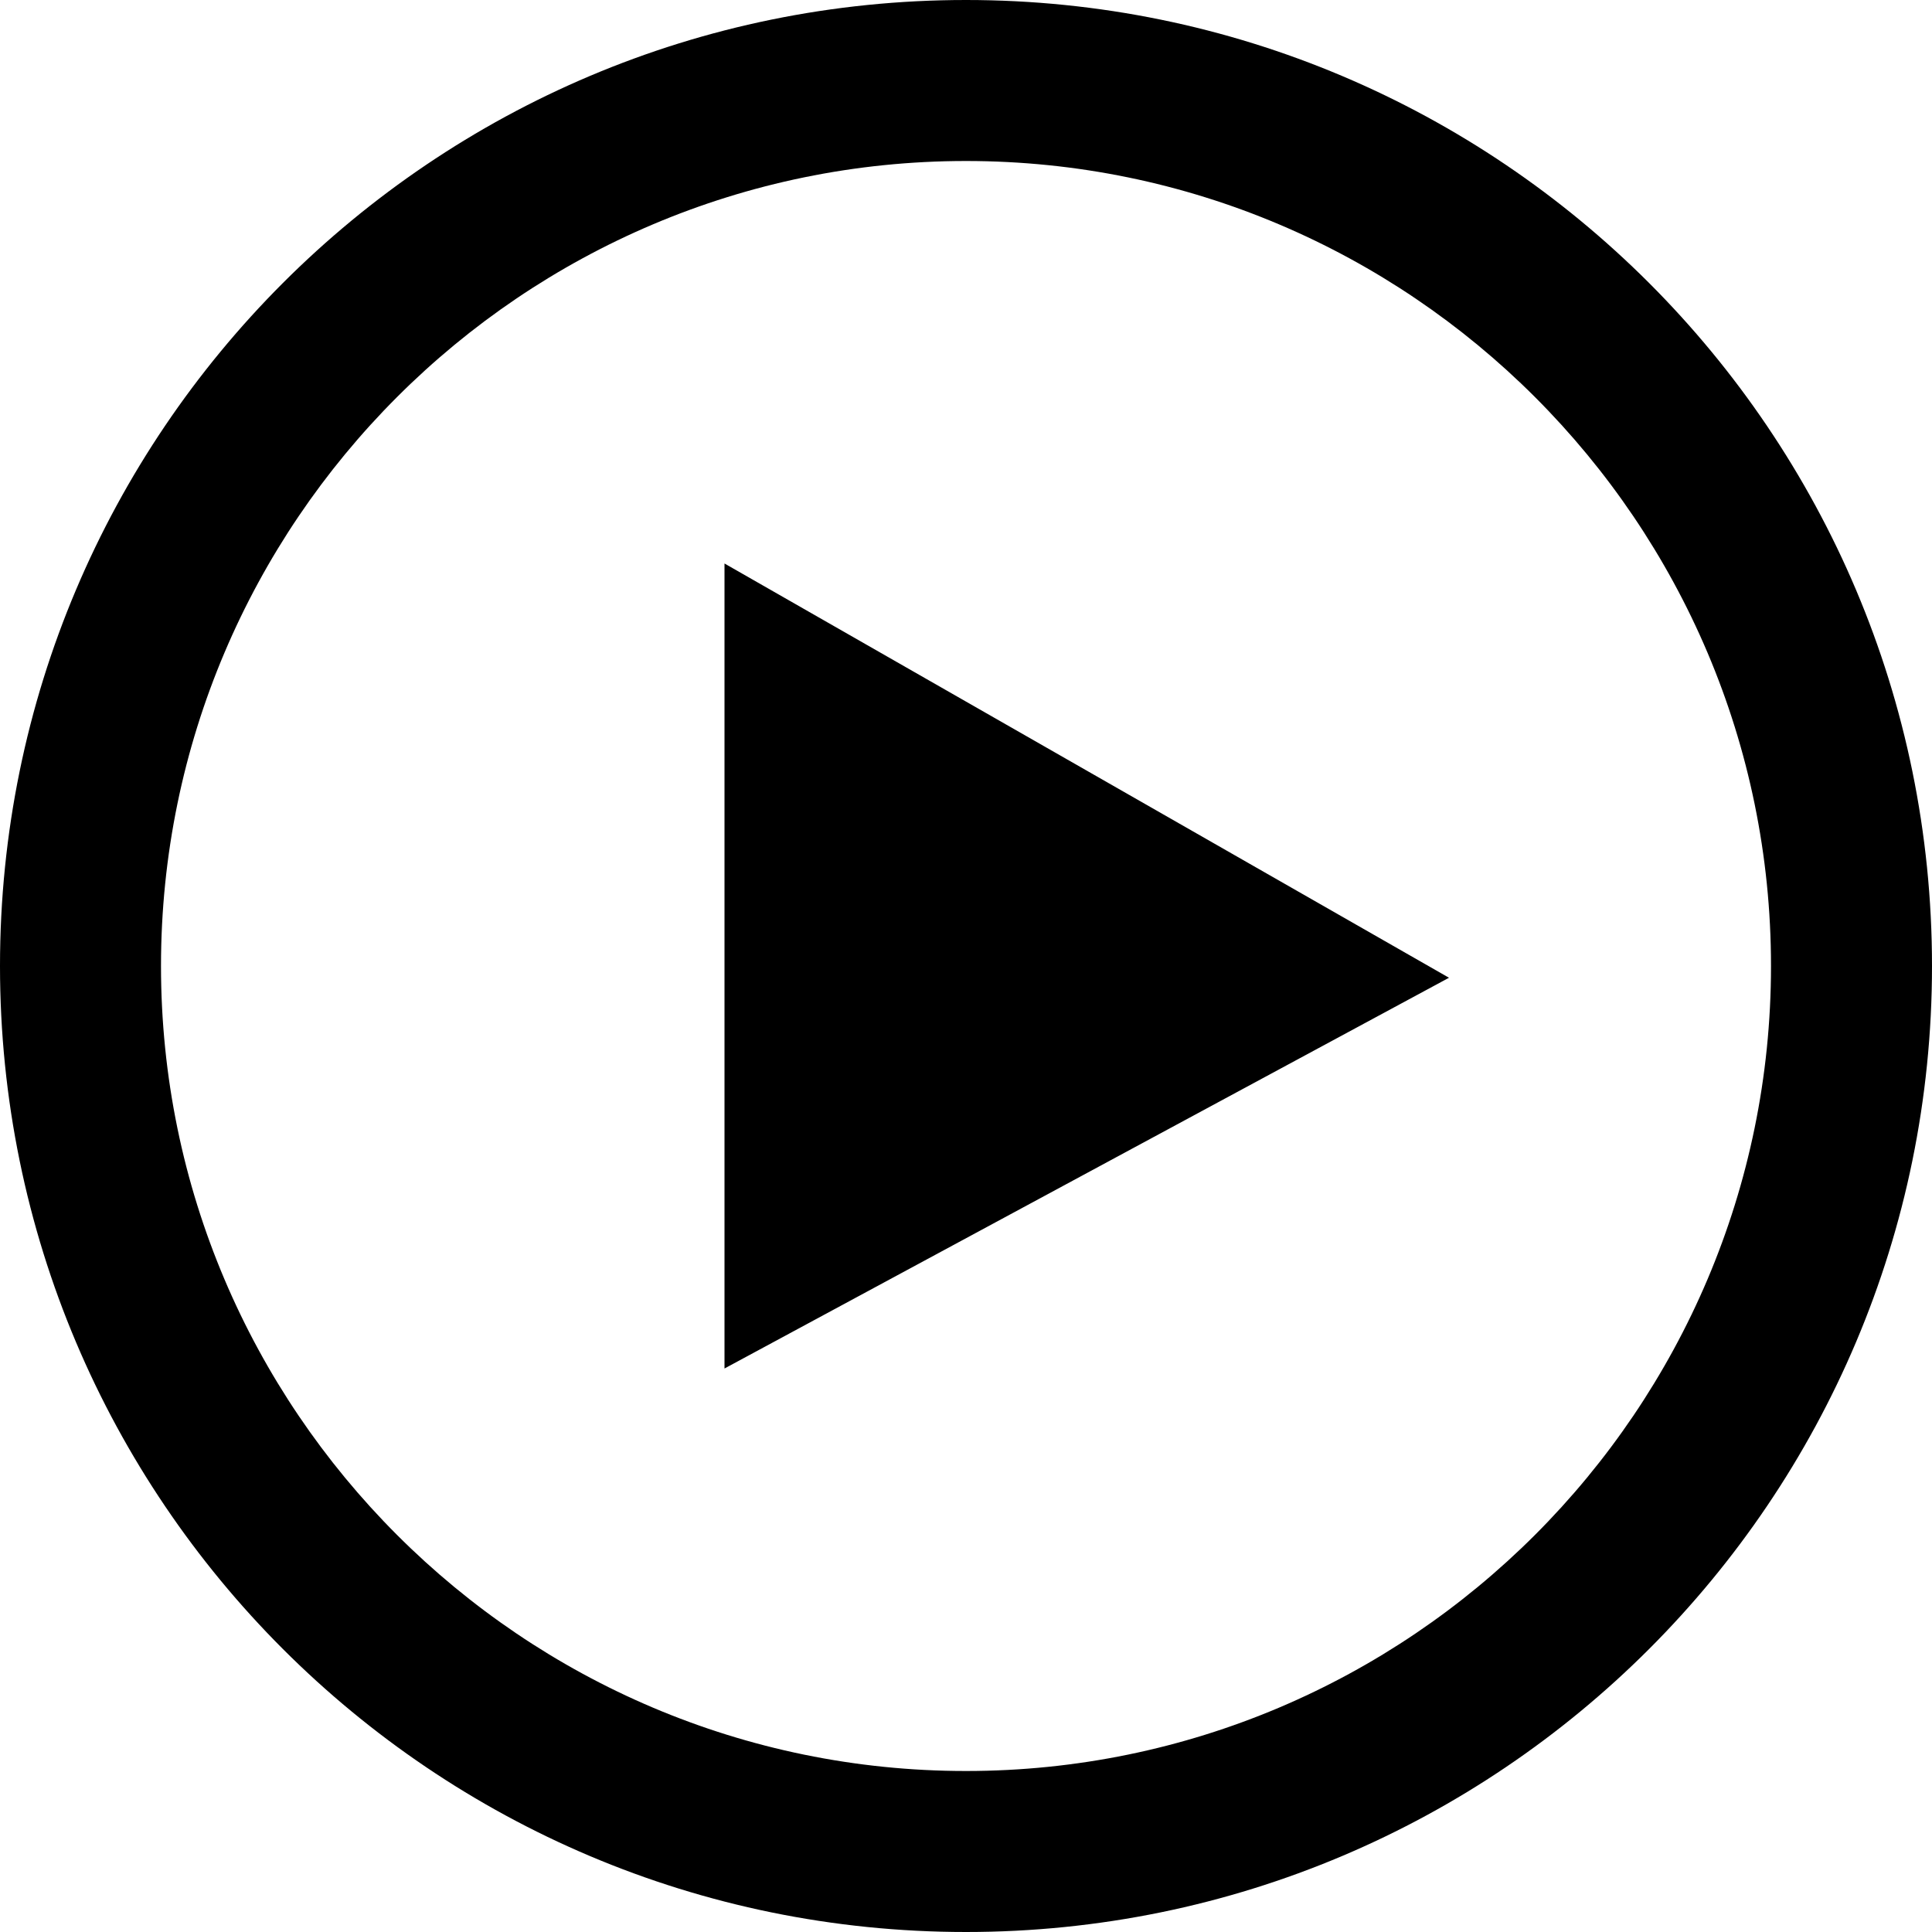
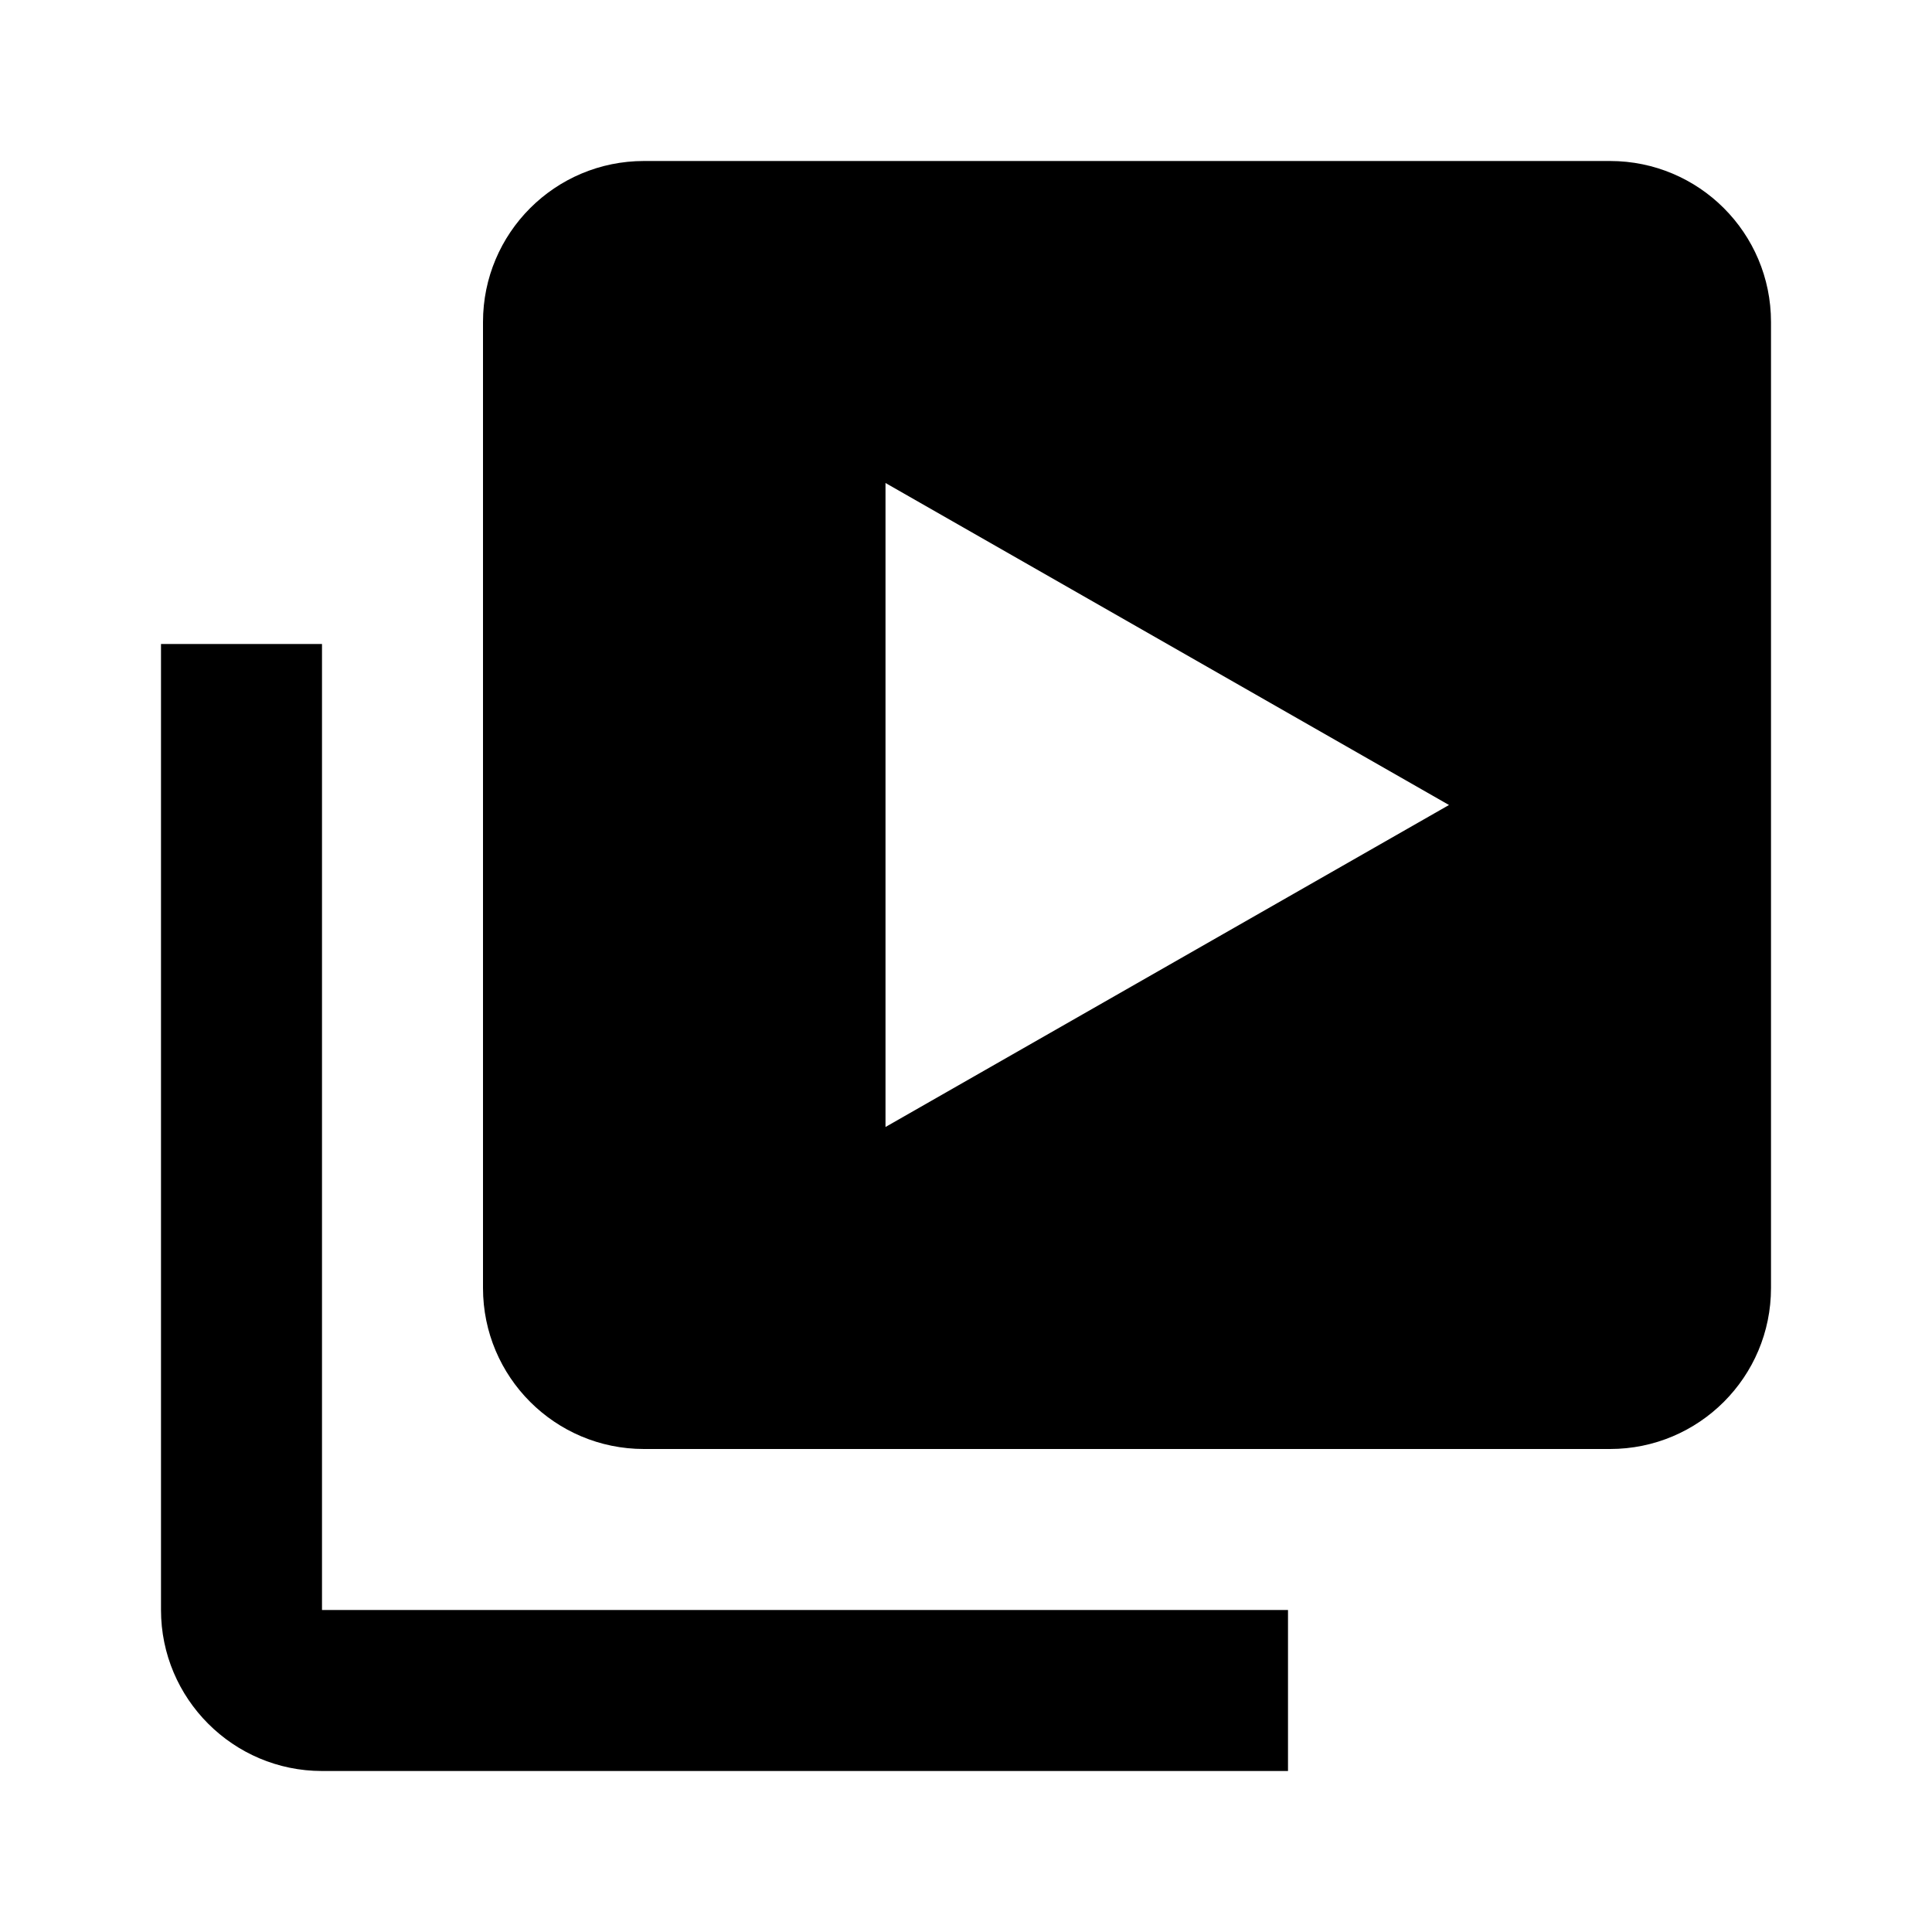
- <svg xmlns="http://www.w3.org/2000/svg" width="24" height="24" viewBox="0 0 24 24">
-   <path d="M12 2c5.514 0 10 4.486 10 10s-4.486 10-10 10-10-4.486-10-10 4.486-10 10-10zm0-2c-6.627 0-12 5.373-12 12s5.373 12 12 12 12-5.373 12-12-5.373-12-12-12zm-3 17v-10l9 5.146-9 4.854z" />
+ <svg xmlns="http://www.w3.org/2000/svg" width="24px" height="24px" viewBox="0 0 24 24" version="1.1">
+   <g id="surface1">
+     <path style=" stroke:none;fill-rule:nonzero;fill:rgb(0%,0%,0%);fill-opacity:1;" d="M 4 8 L 2 8 L 2 20 C 2 21.102 2.898 22 4 22 L 16 22 L 16 20 L 4 20 Z M 4 8 " />
+     <path style=" stroke:none;fill-rule:nonzero;fill:rgb(0%,0%,0%);fill-opacity:1;" d="M 20 2 L 8 2 C 6.895 2 6 2.895 6 4 L 6 16 C 6 17.105 6.895 18 8 18 L 20 18 C 21.105 18 22 17.105 22 16 L 22 4 C 22 2.895 21.105 2 20 2 Z M 11 14 L 11 6 L 18 10 Z M 11 14 " />
+   </g>
</svg>
